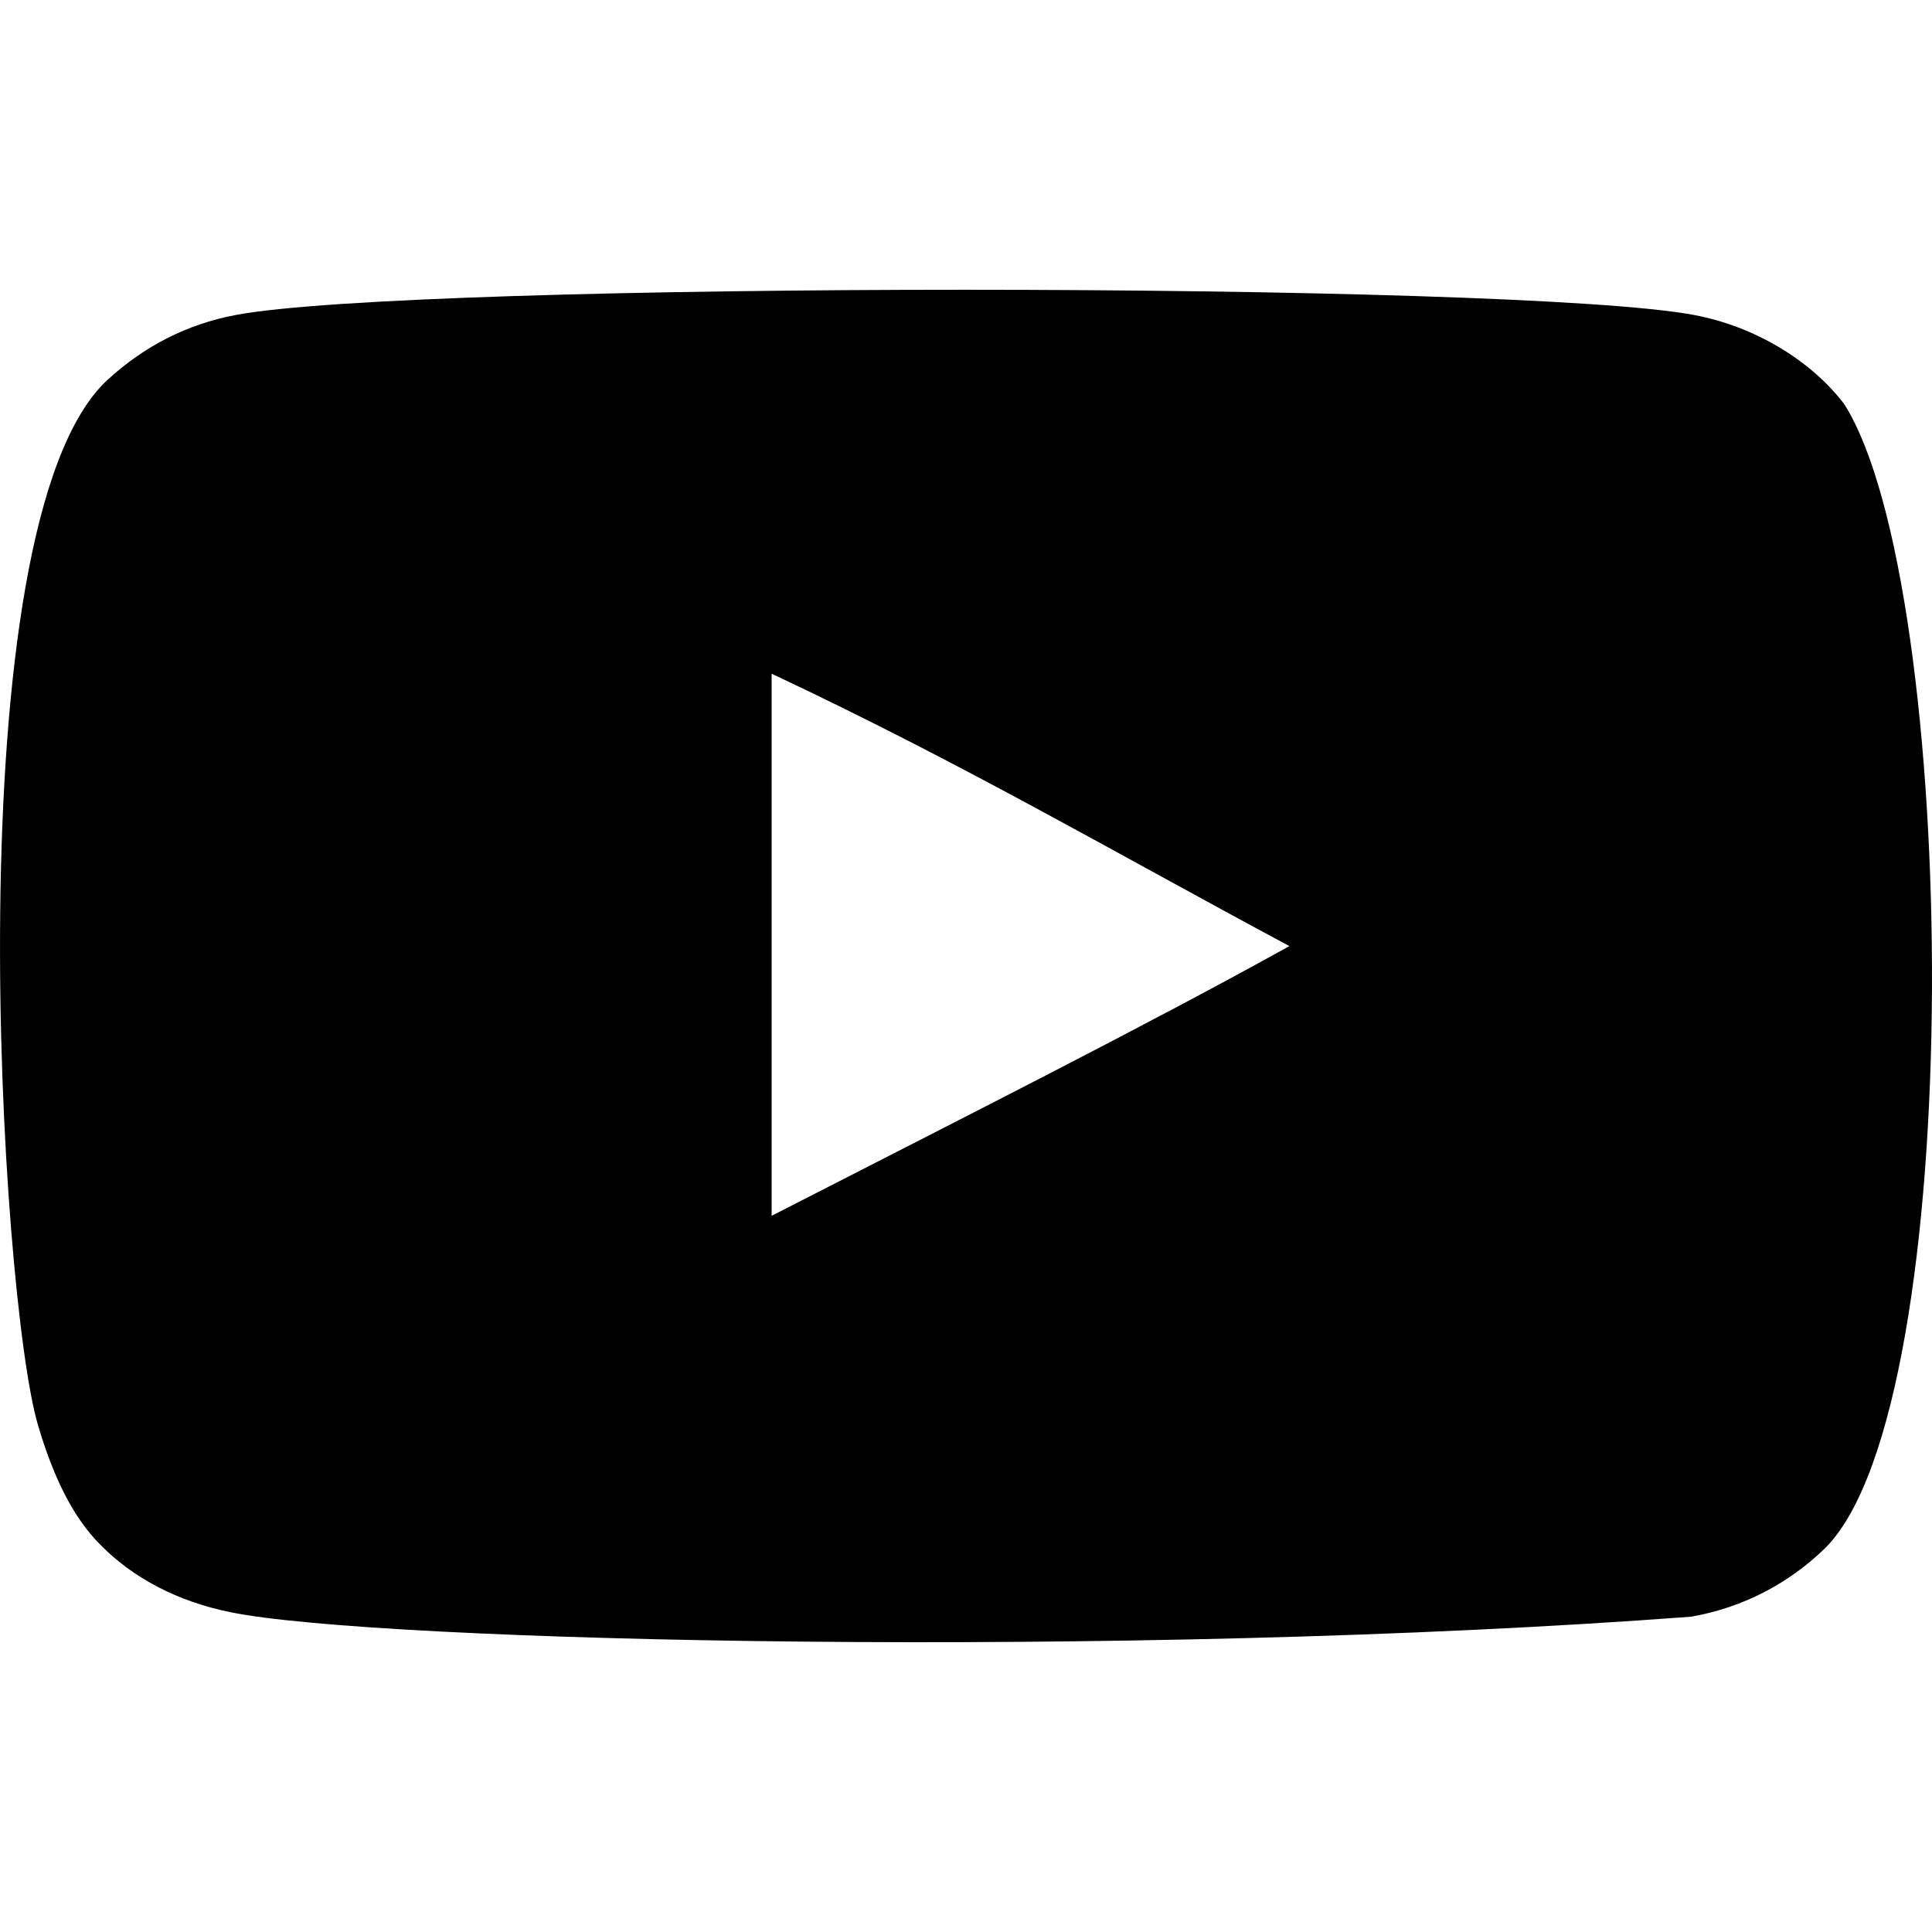
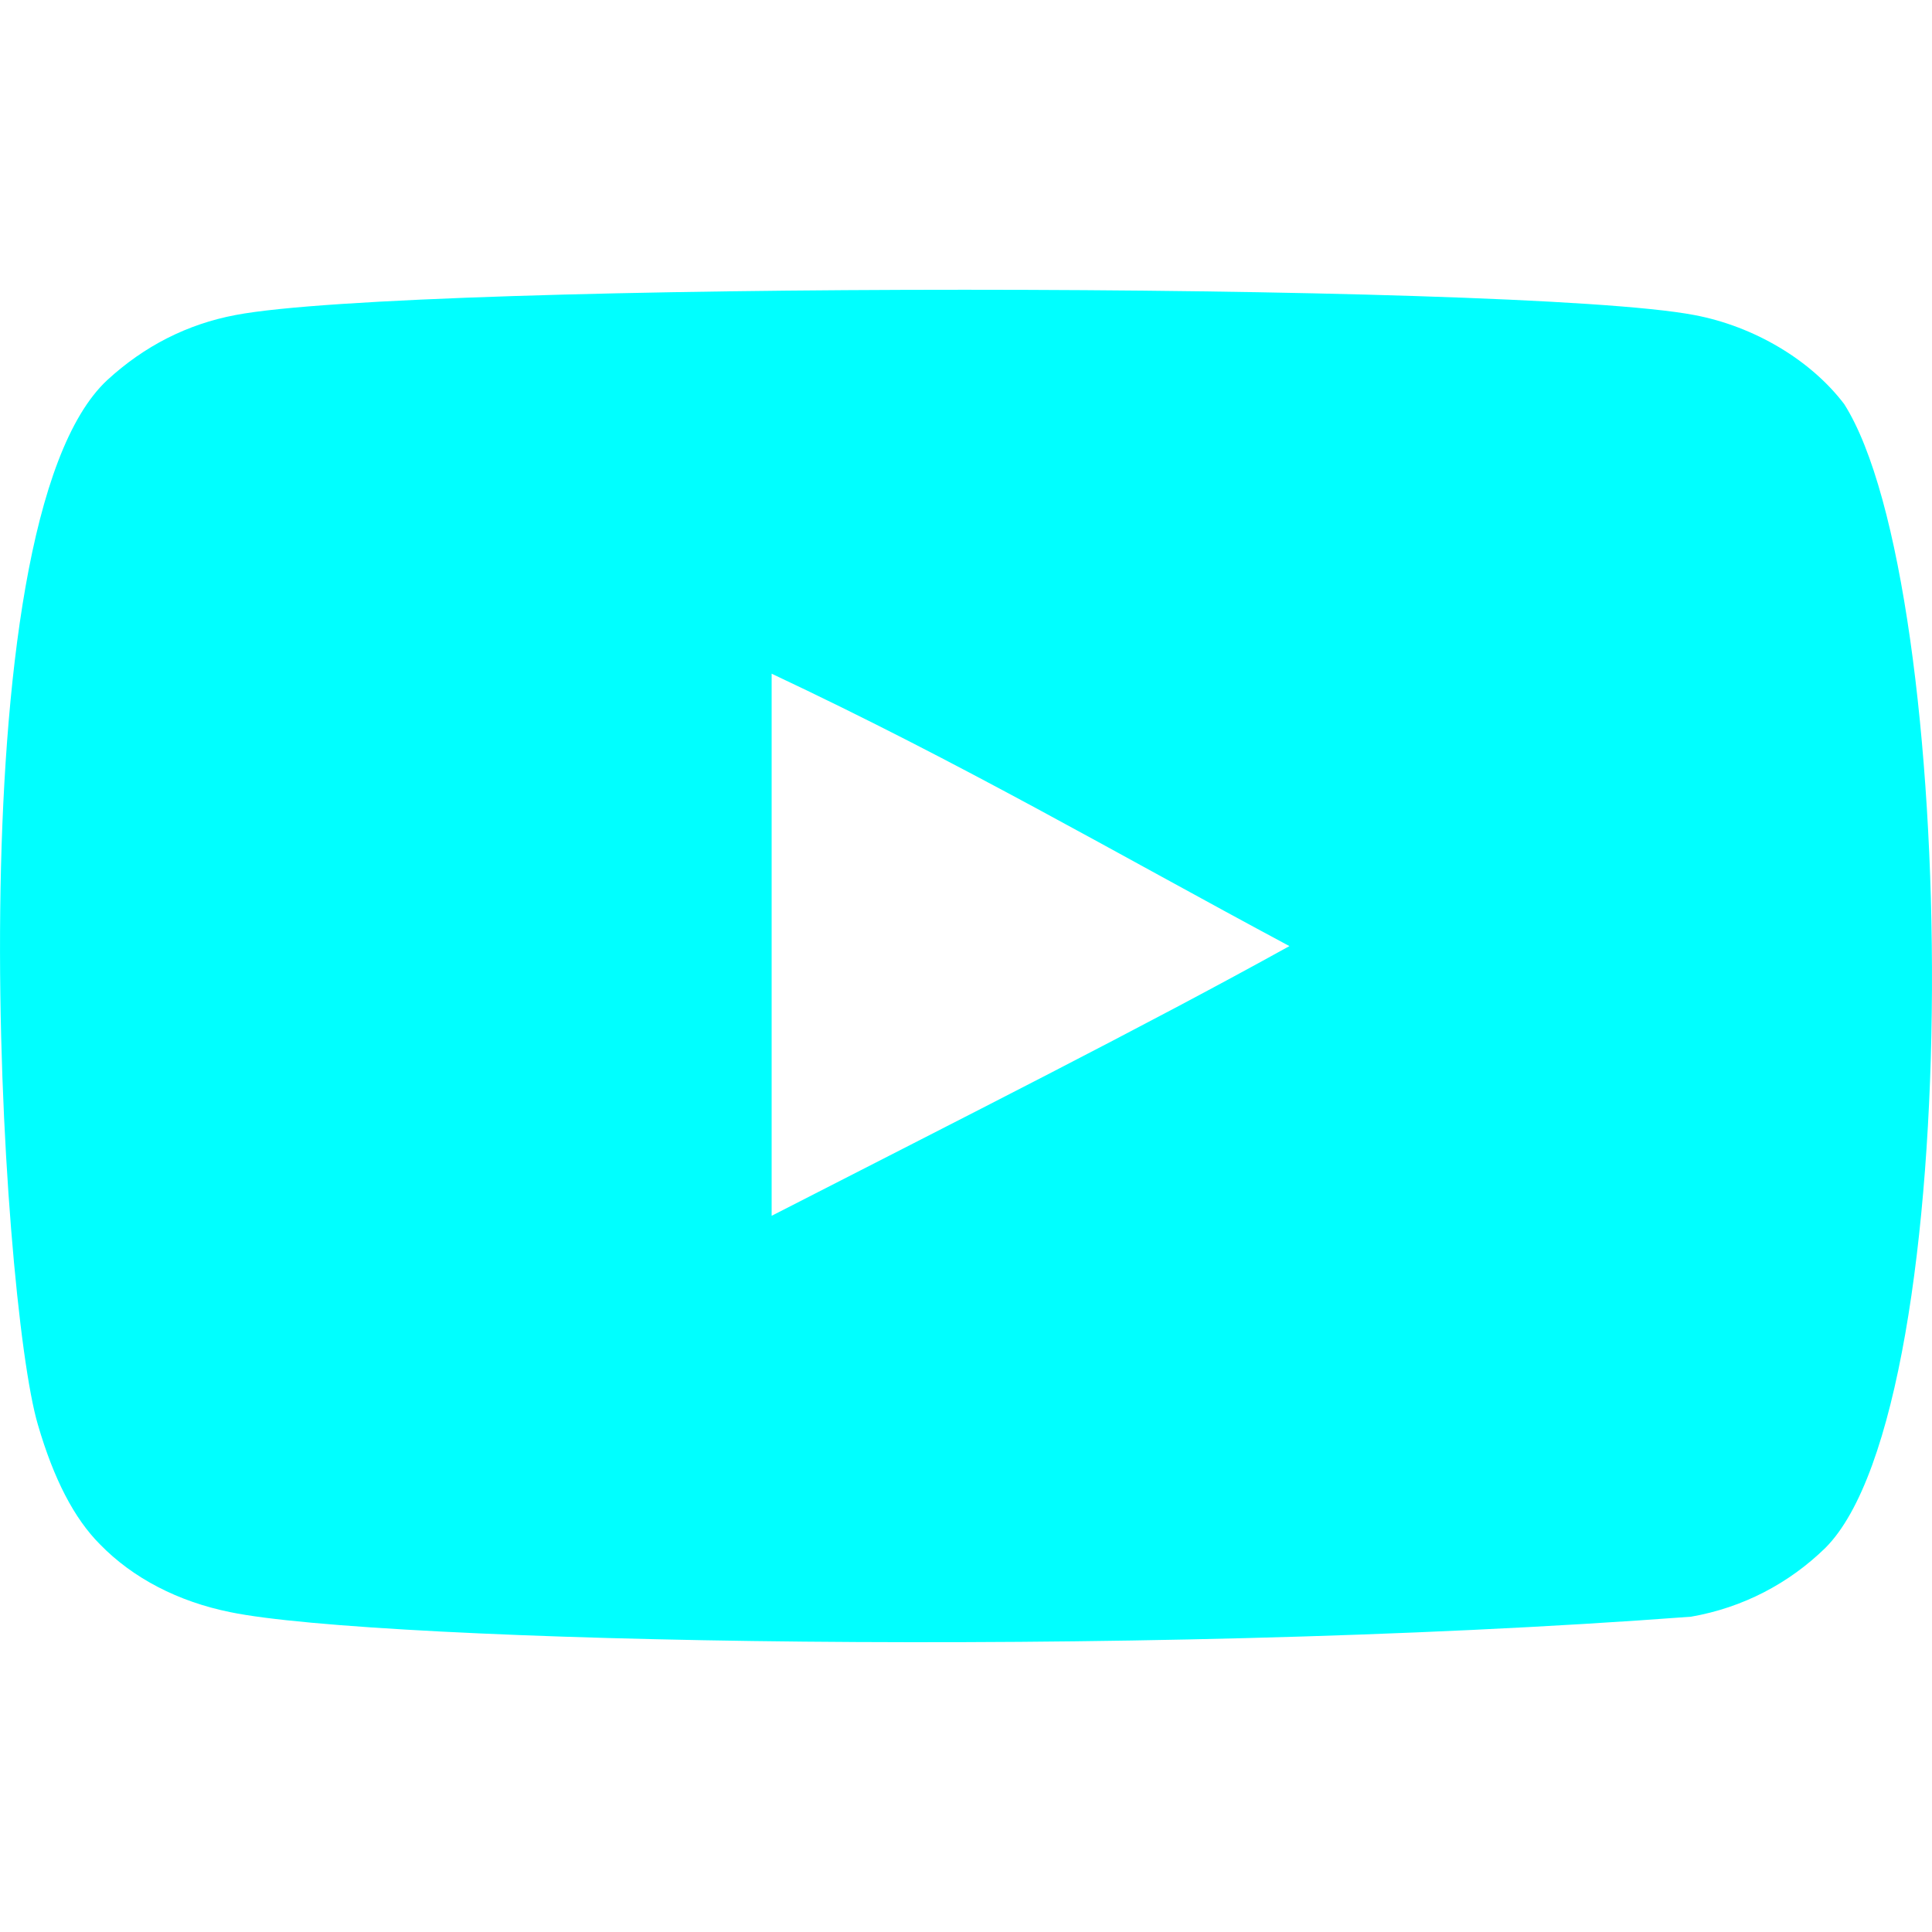
<svg xmlns="http://www.w3.org/2000/svg" width="800px" height="800px" viewBox="0 -3 20 20" version="1.1">
  <defs>

</defs>
  <g id="Page-1" stroke="none" stroke-width="1" fill="none" fill-rule="evenodd">
-     <g id="Dribbble-Light-Preview" transform="translate(-300, -7442)" fill="#000000">
+     <g id="Dribbble-Light-Preview" transform="translate(-300, -7442)" fill="#00ffff">
      <g id="icons" transform="translate(56, 160)">
        <path d="M251.988,7291.586 L251.988,7285.974 C253.981,7286.912 255.524,7287.817 257.348,7288.794 C255.843,7289.628 253.981,7290.565 251.988,7291.586 M263.091,7283.183 C262.747,7282.73 262.162,7282.378 261.538,7282.261 C259.705,7281.913 248.271,7281.912 246.439,7282.261 C245.939,7282.355 245.494,7282.582 245.111,7282.934 C243.5,7284.429 244.005,7292.452 244.393,7293.751 C244.557,7294.313 244.768,7294.719 245.034,7294.986 C245.376,7295.338 245.845,7295.58 246.384,7295.689 C247.893,7296.001 255.668,7296.175 261.506,7295.736 C262.044,7295.642 262.52,7295.391 262.896,7295.024 C264.386,7293.535 264.284,7285.062 263.091,7283.183" id="youtube-[#168]">

</path>
      </g>
    </g>
  </g>
</svg>
